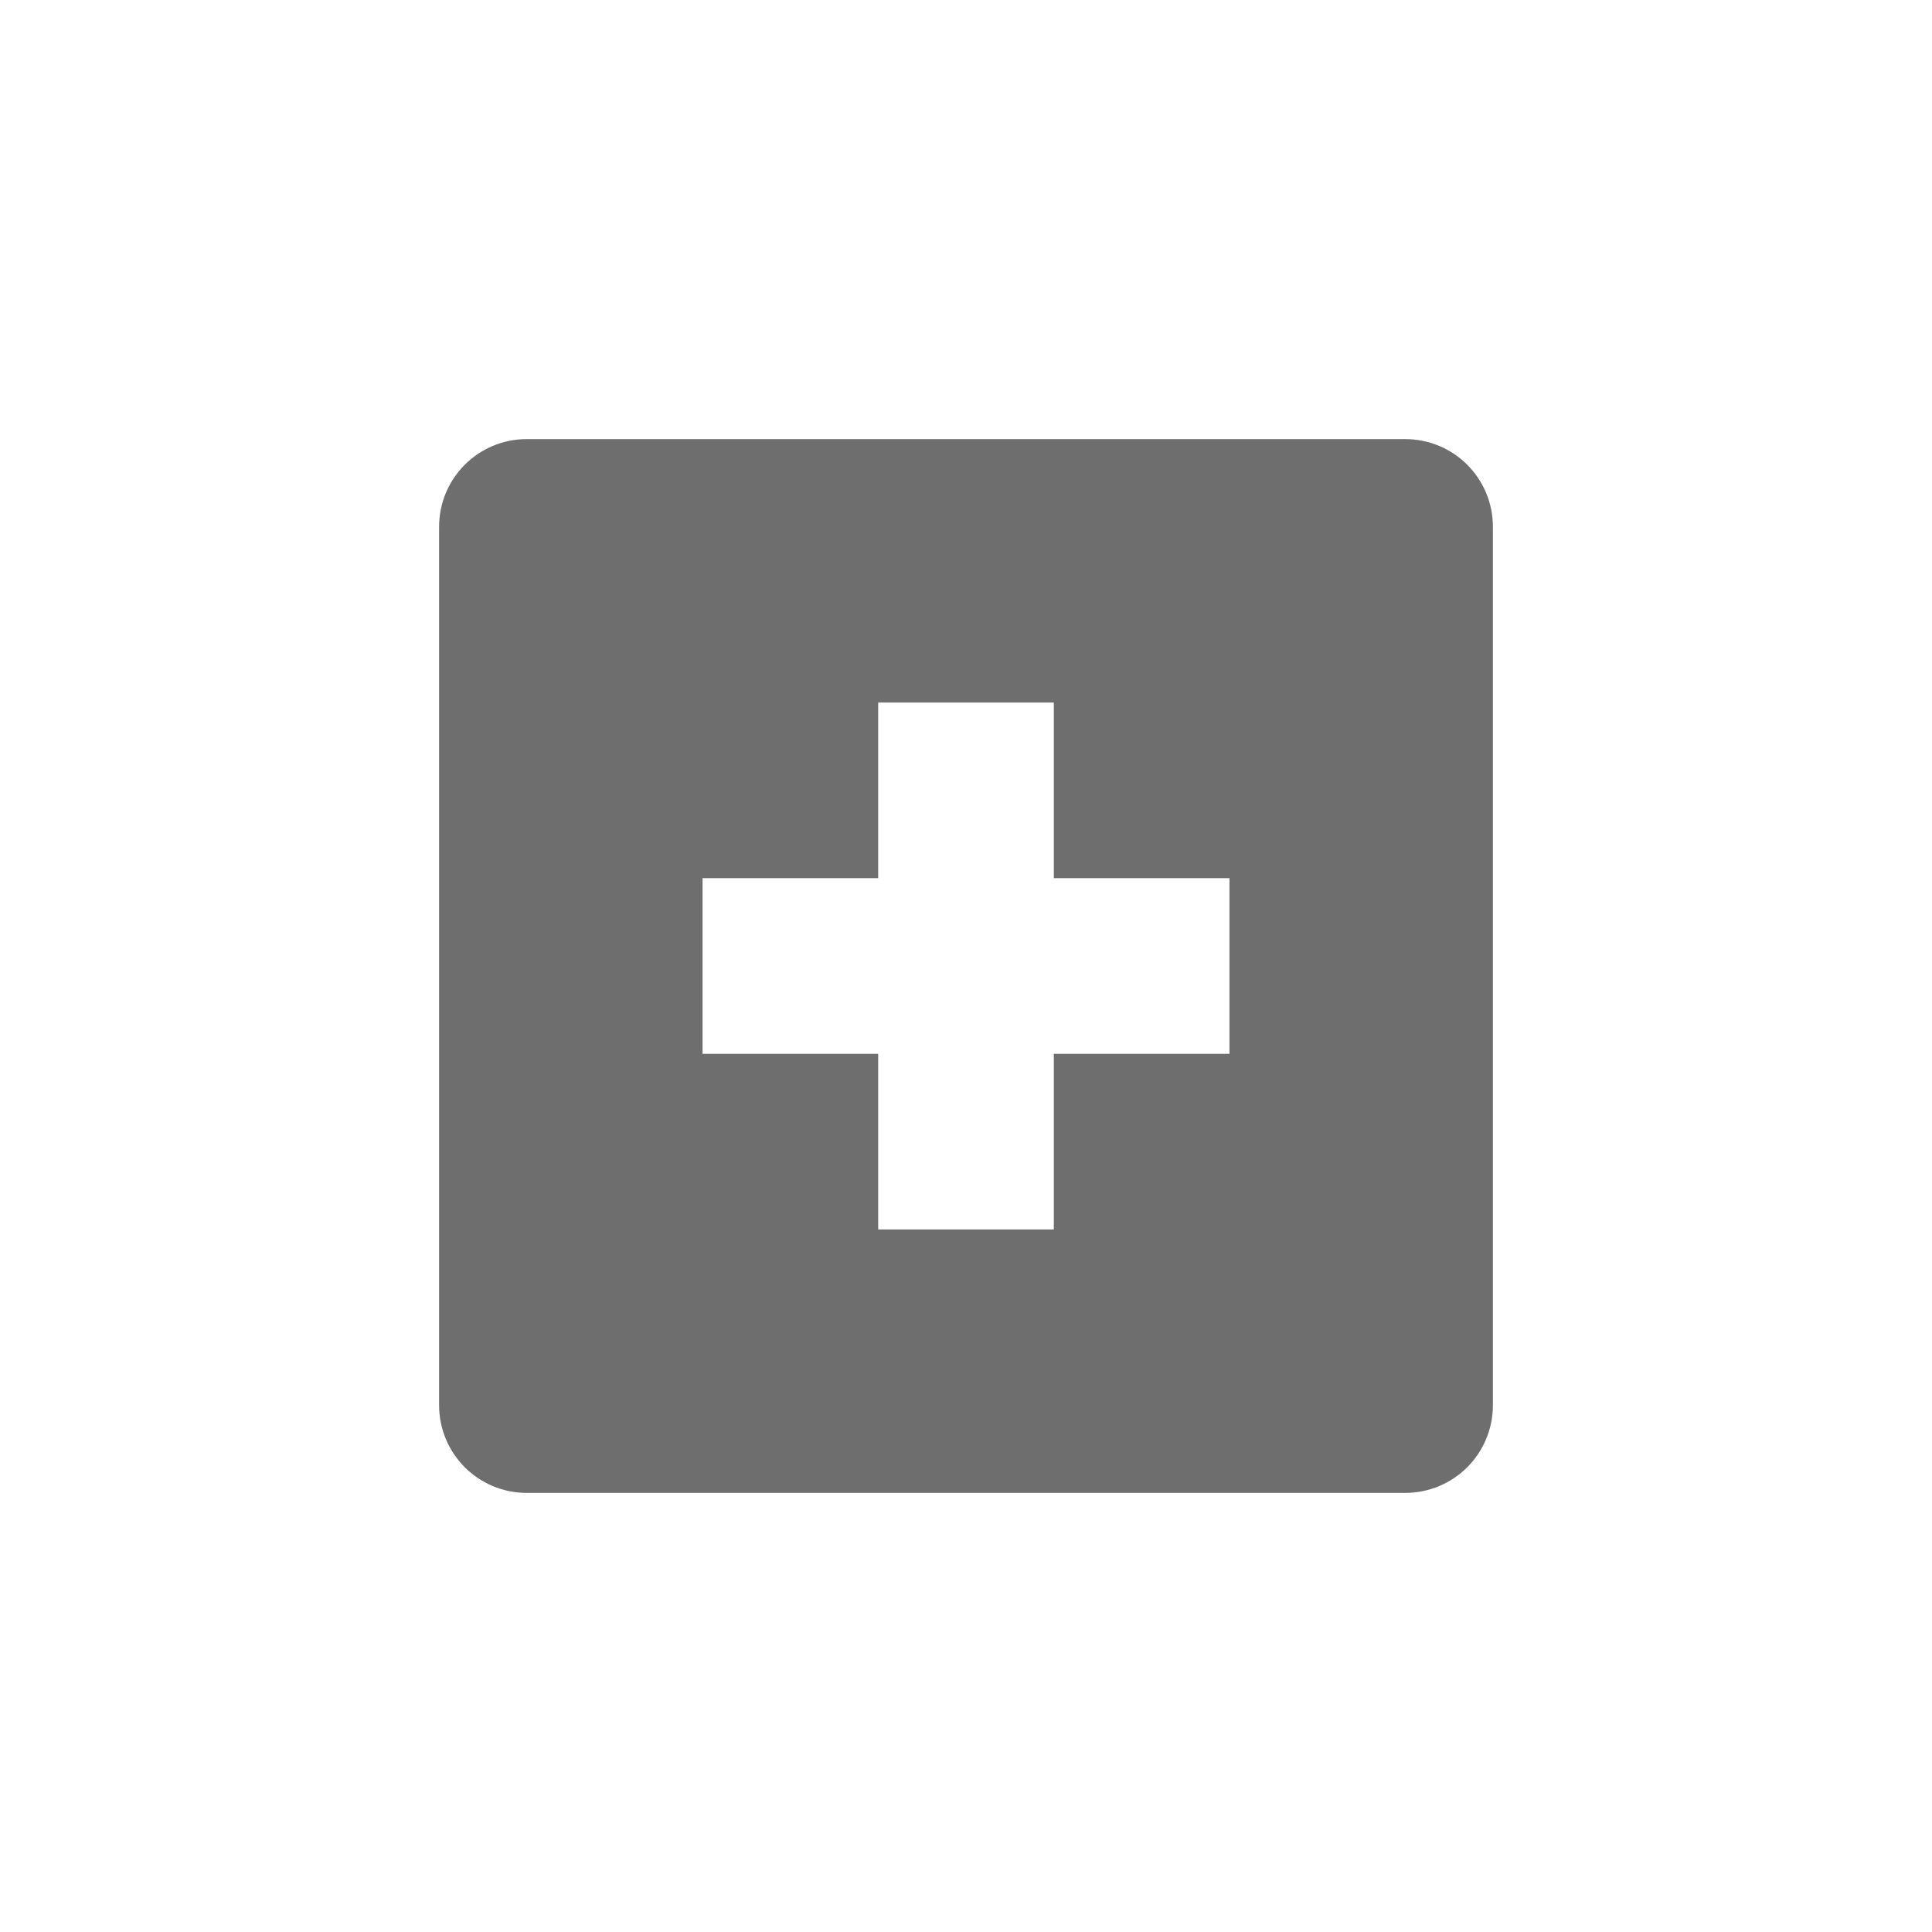
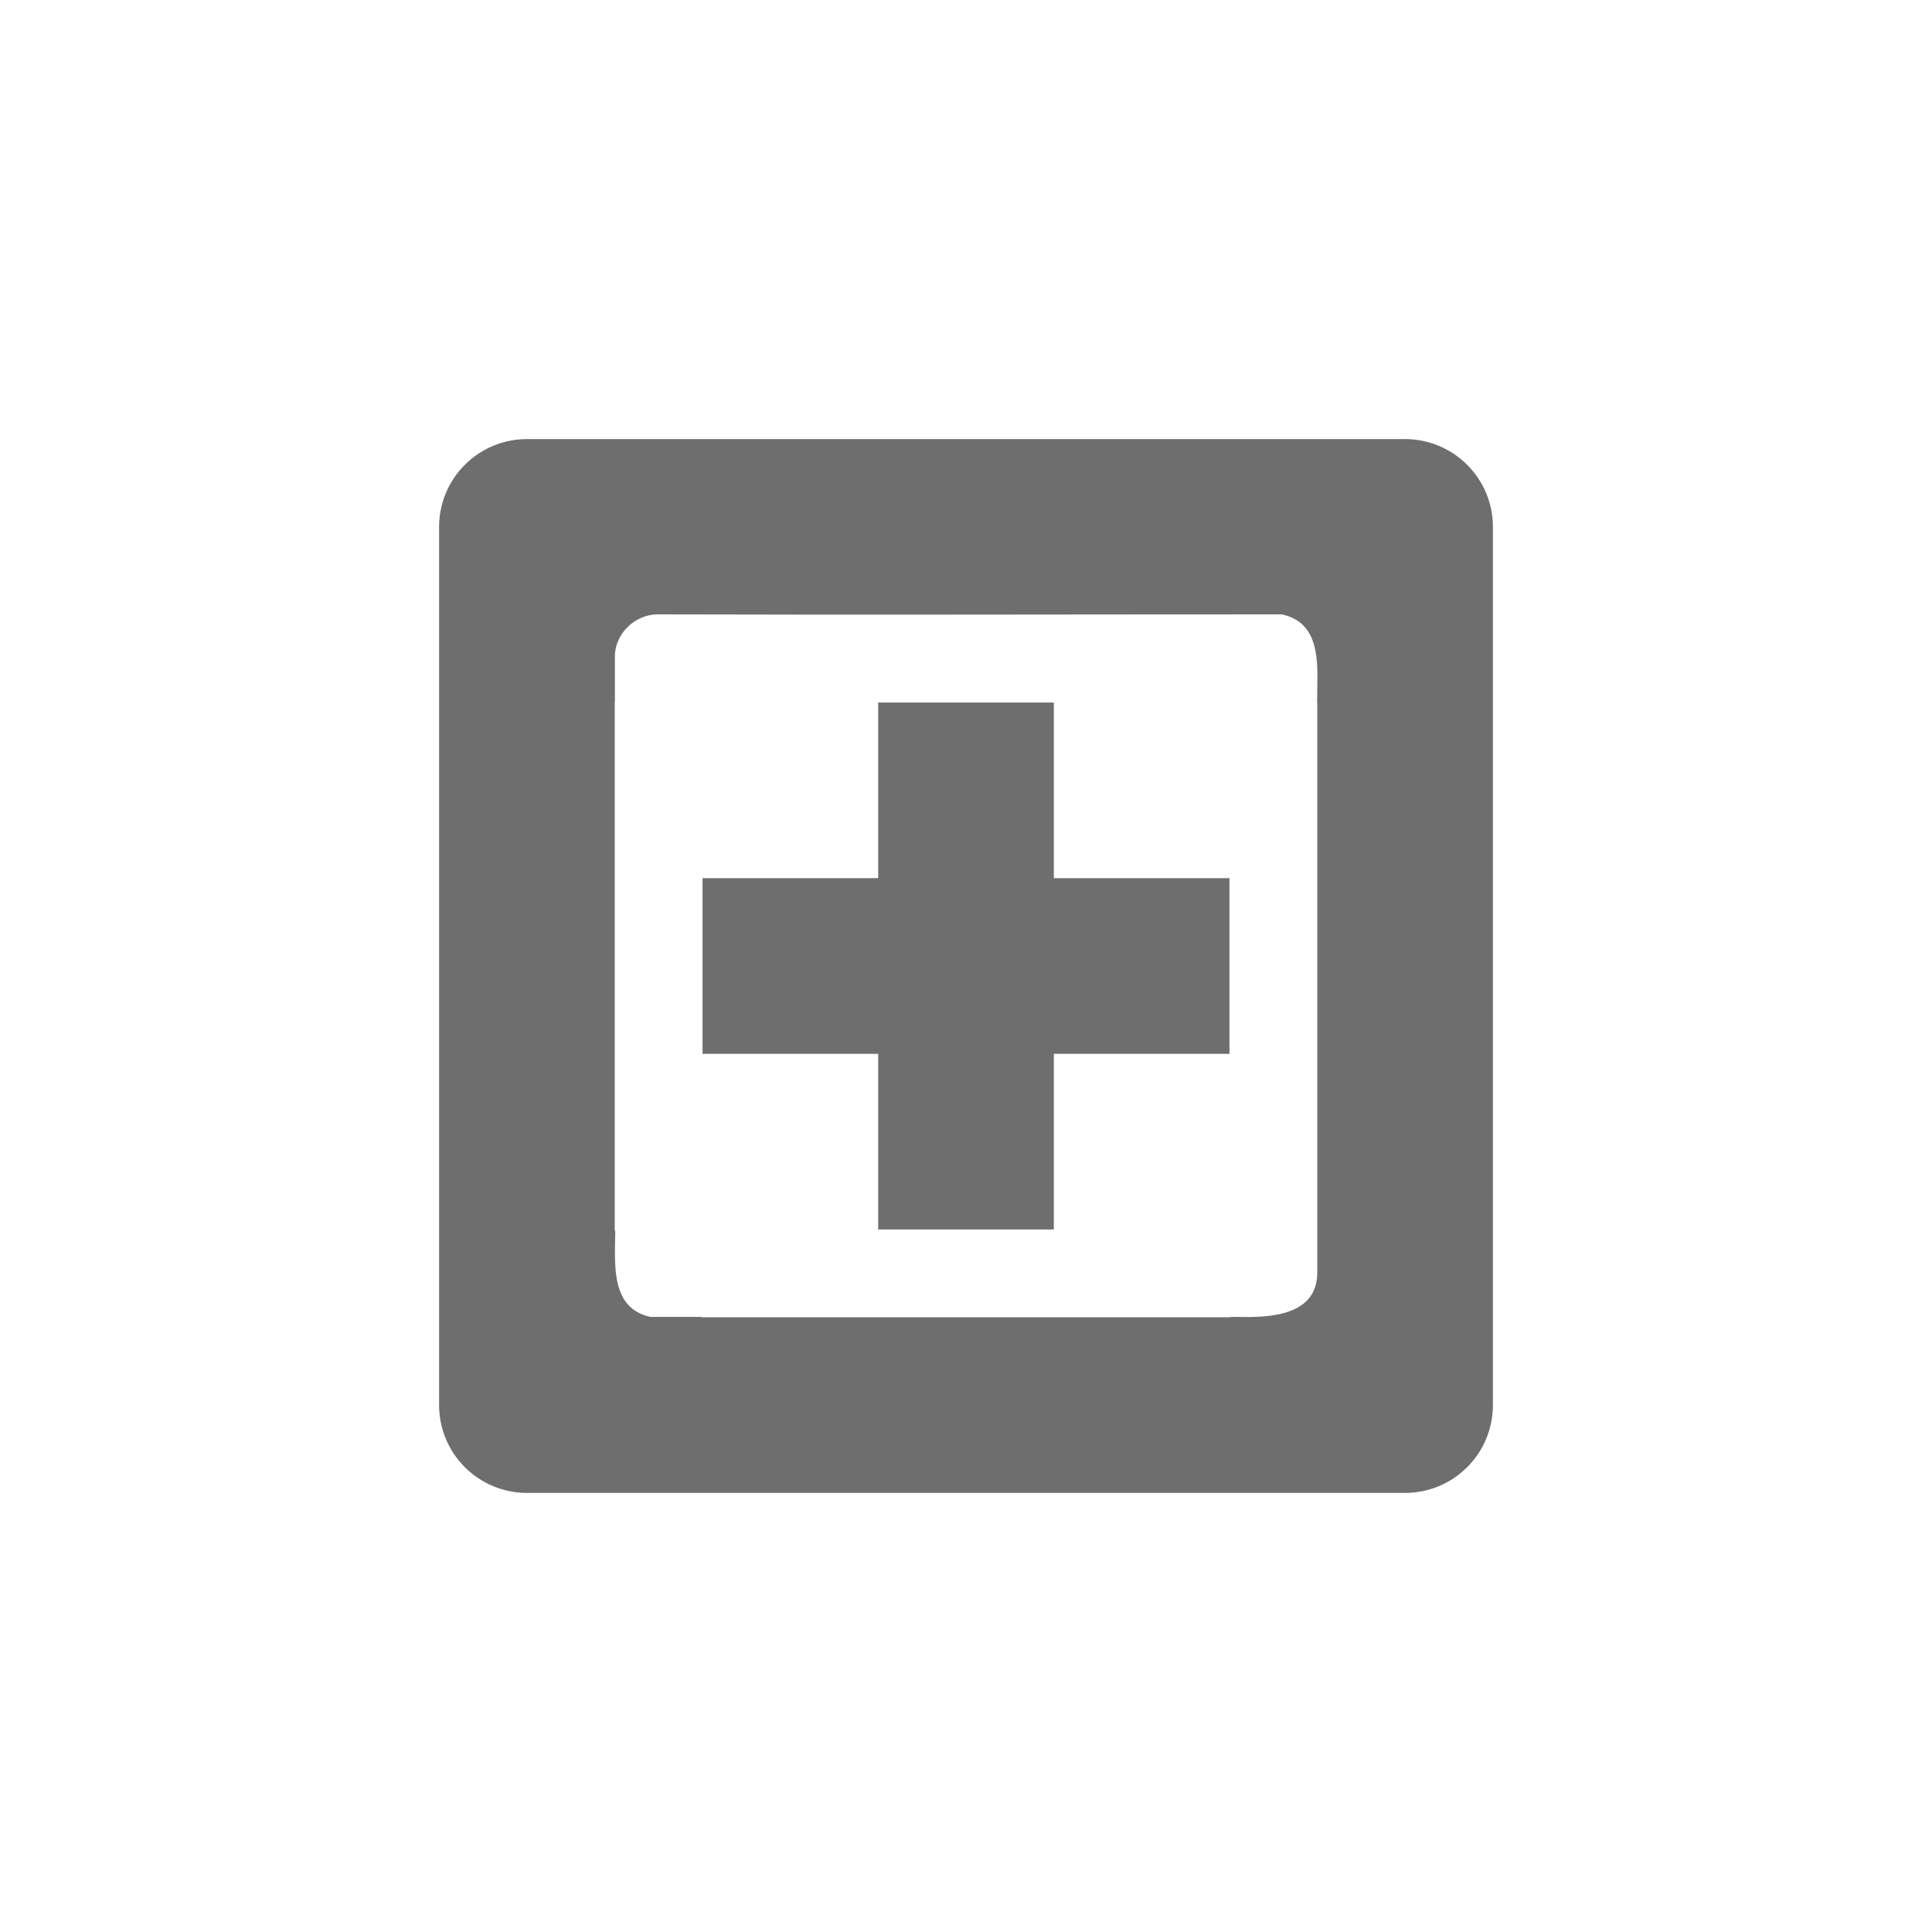
<svg xmlns="http://www.w3.org/2000/svg" width="22" height="22" viewBox="0 0 22 22" version="1.1" id="svg7">
  <defs id="defs3">
    <style id="current-color-scheme" type="text/css">
   .ColorScheme-Text { color:#6e6e6e; } .ColorScheme-Highlight { color:#5294e2; }
  </style>
  </defs>
-   <path style="fill:currentColor" class="ColorScheme-Text" d="M 3 2 C 2.446 2 2 2.446 2 3 L 2 13 C 2 13.554 2.446 14 3 14 L 13 14 C 13.554 14 14 13.554 14 13 L 14 3 C 14 2.446 13.554 2 13 2 L 3 2 z M 7 5 L 9 5 L 9 7 L 11 7 L 11 9 L 9 9 L 9 11 L 7 11 L 7 9 L 5 9 L 5 7 L 7 7 L 7 5 z" transform="translate(3 3)" id="path5" />
+   <path style="fill:#6e6e6e;fill-opacity:1" d="m 6,5 c -0.55,0 -1,0.446 -1,1 V 16 c 0,0.554 0.45,1 1,1 H 16 c 0.55,0 1,-0.446 1,-1 V 6 c 0,-0.554 -0.45,-1 -1,-1 z m 1.502,1.996 c 2.367,0.007 4.497,0 7.094,0 0.474,0.101 0.402,0.619 0.402,0.994 3.5e-5,0.003 0.002,0.006 0.002,0.01 v 0.049 5.951 0.486 c 0.003,0.495 -0.534,0.519 -0.904,0.51 -0.024,1.03e-4 -0.052,-9.9e-5 -0.076,0 -0.007,1.4e-4 -0.013,0.004 -0.02,0.004 H 8 c -0.007,0 -0.013,-0.004 -0.02,-0.004 -0.155,-1.16e-4 -0.436,0 -0.572,0 -0.457,-0.097 -0.406,-0.595 -0.402,-0.969 -2.753e-4,-0.01 -0.006,-0.018 -0.006,-0.027 V 8 c 0,-0.003 0.002,-0.006 0.002,-0.01 V 7.486 c -0.006,-0.269 0.231,-0.496 0.5,-0.49 z m 2.498,1.004 v 2 h -2 V 12 h 2 v 2 H 12 v -2 h 2 V 10 h -2 v -2 z" id="path4" />
</svg>
